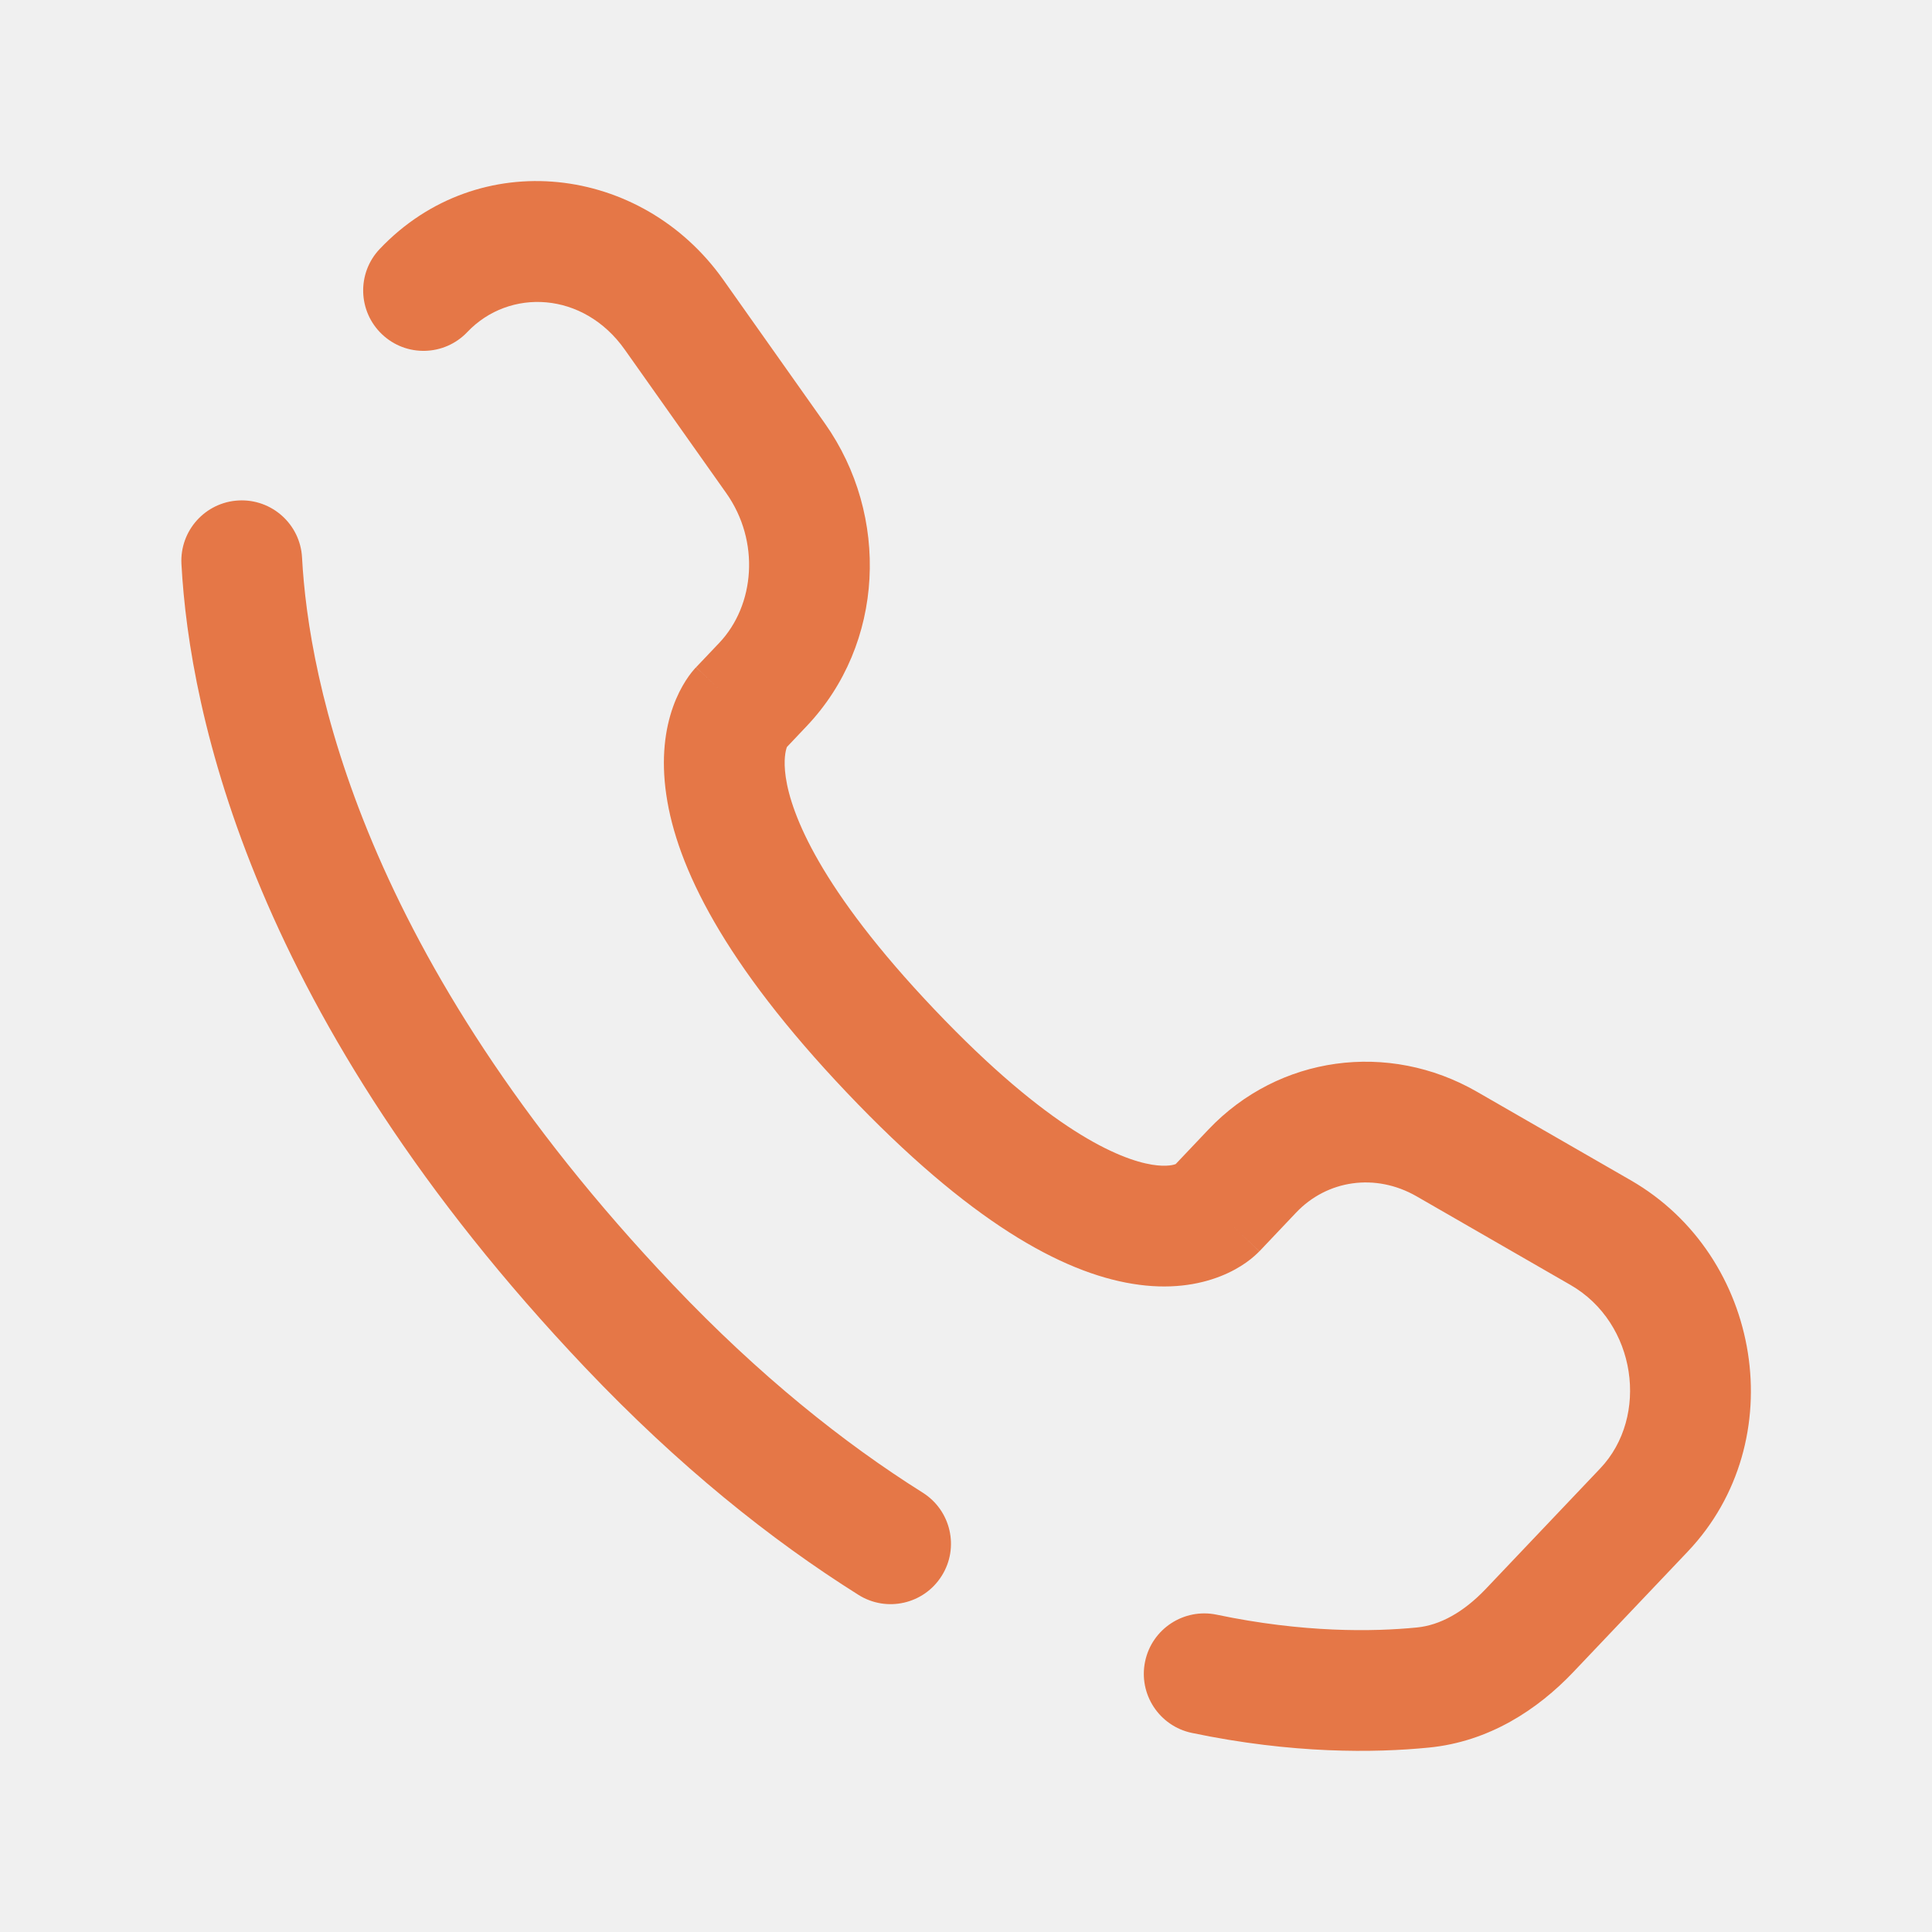
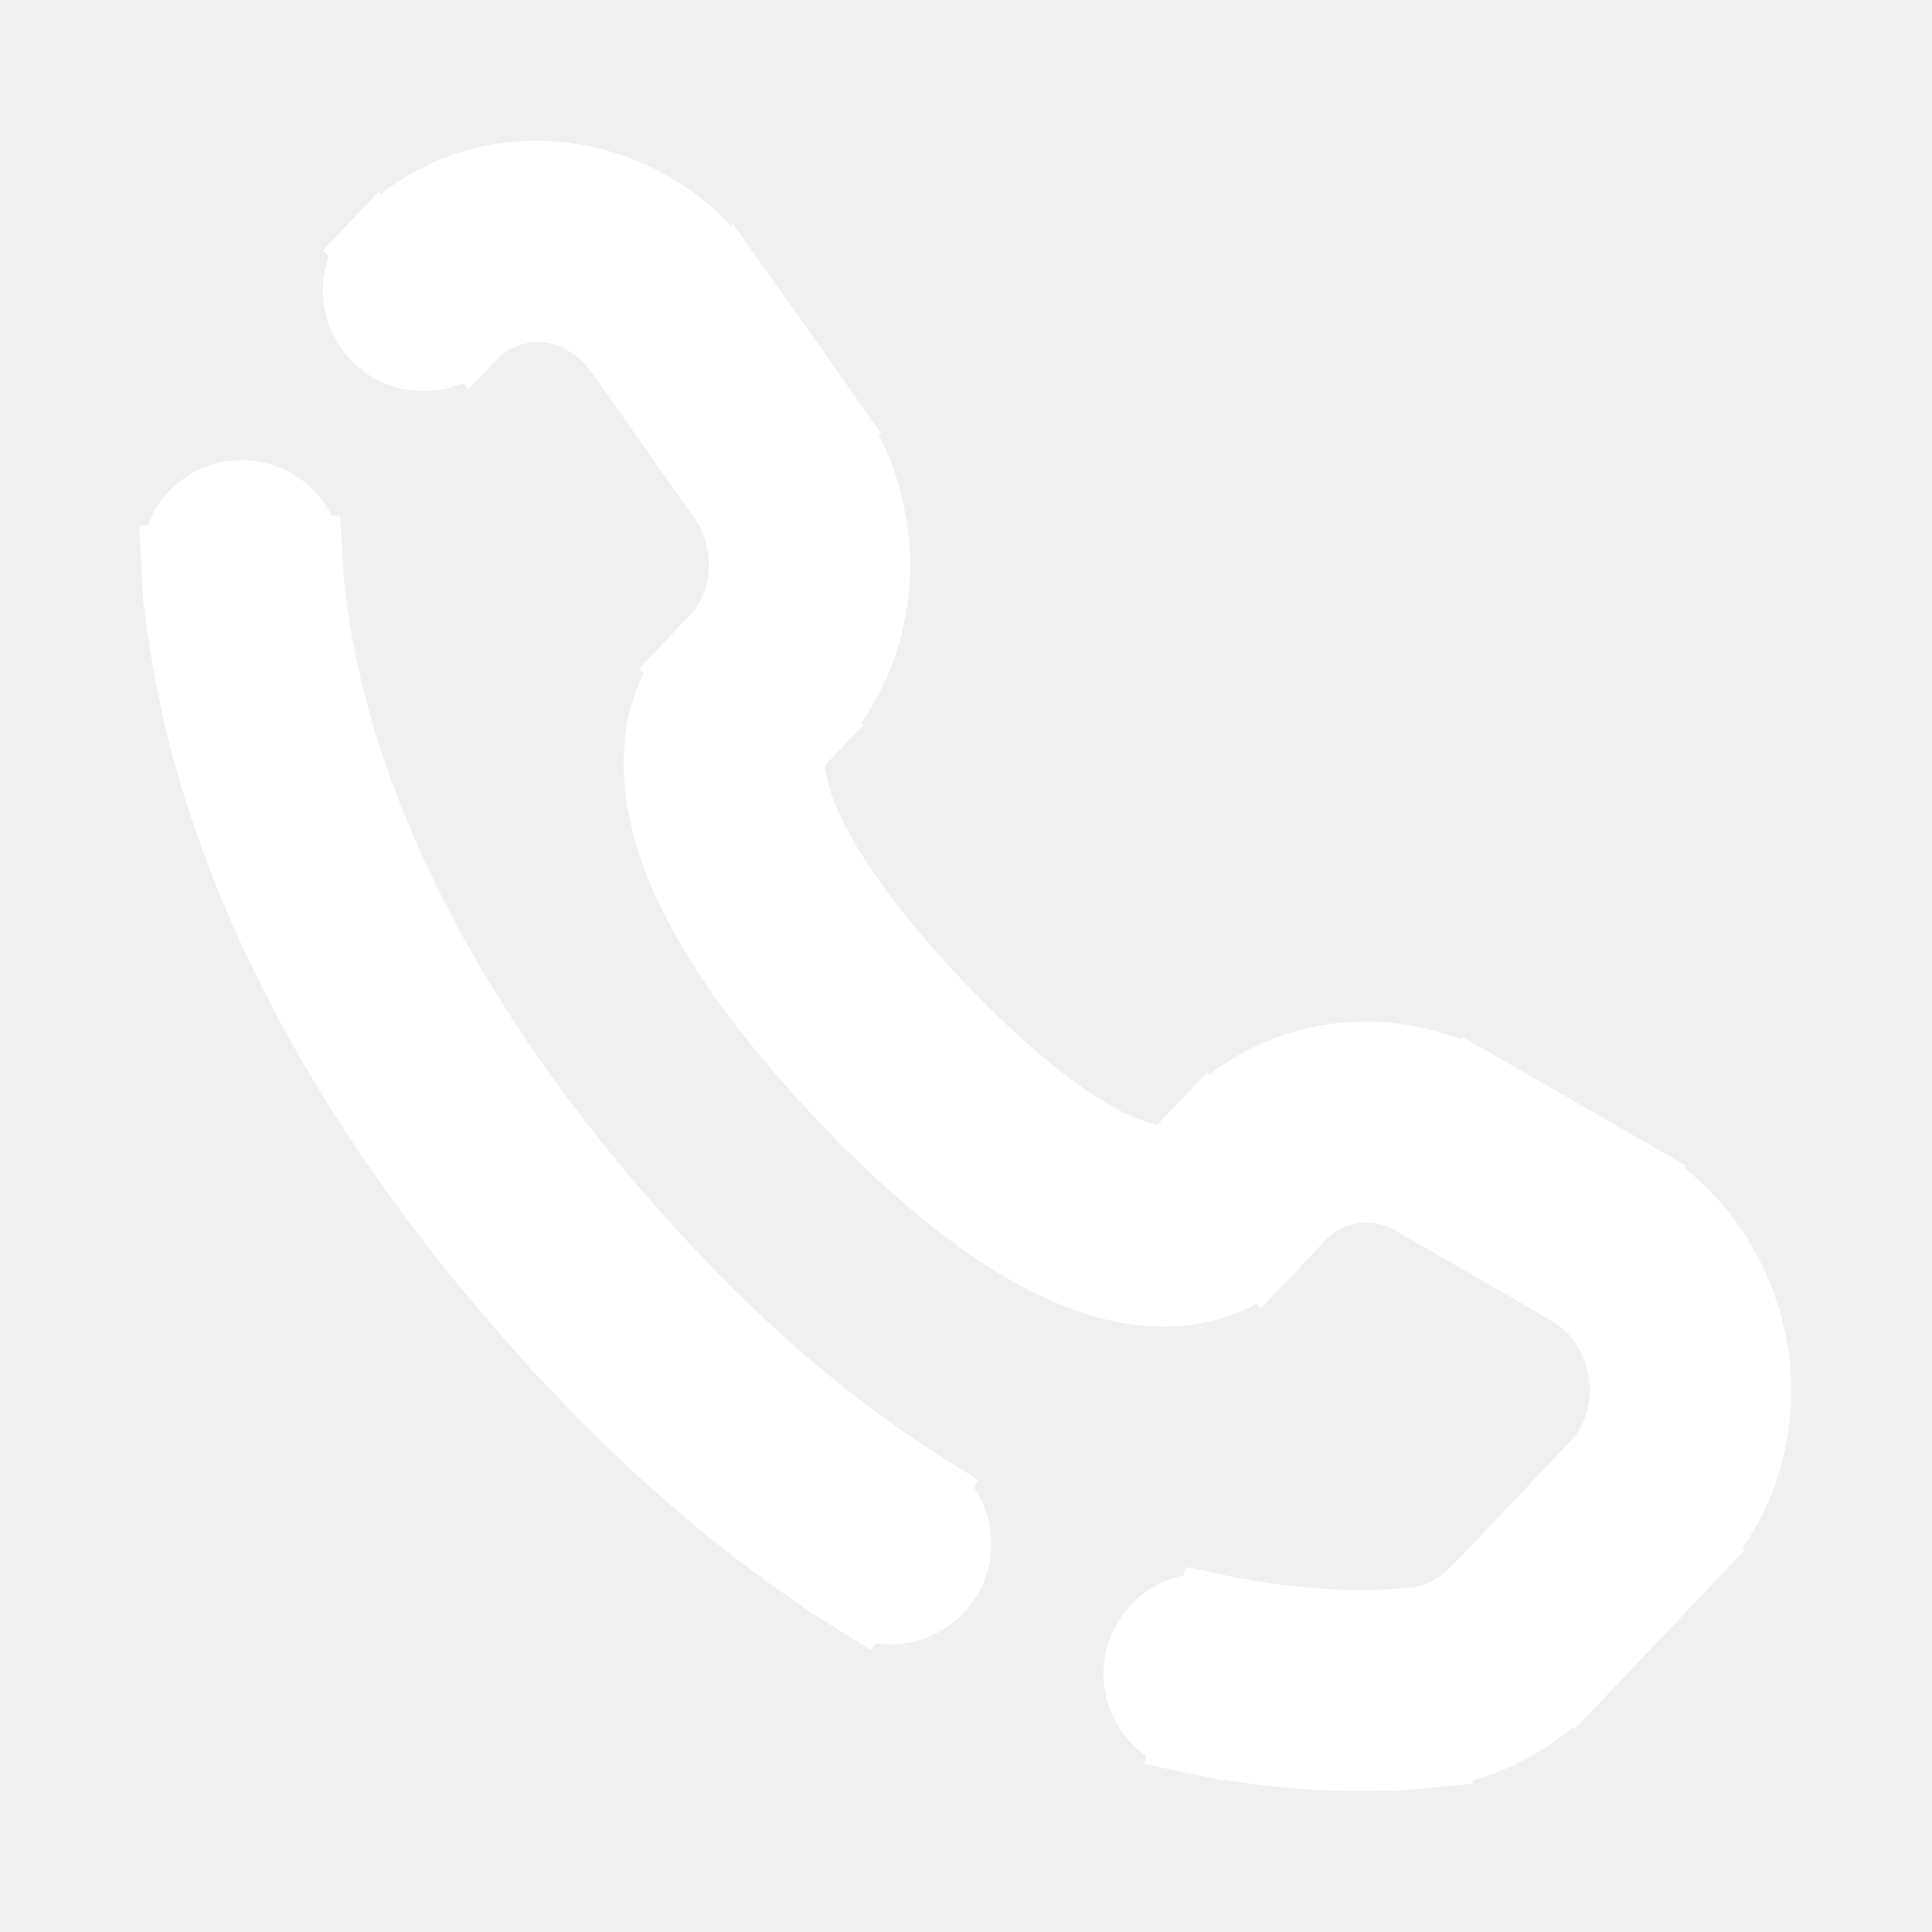
- <svg xmlns="http://www.w3.org/2000/svg" width="800px" height="800px" viewBox="0 0 24 24" fill="none">
+ <svg xmlns="http://www.w3.org/2000/svg" width="800px" height="800px" viewBox="0 0 24 24" fill="none" stroke="#ffffff">
  <g id="SVGRepo_bgCarrier" stroke-width="0" />
  <g id="SVGRepo_tracerCarrier" stroke-linecap="round" stroke-linejoin="round" />
  <g id="SVGRepo_iconCarrier">
-     <path d="M15.101 15.027L15.645 15.544V15.544L15.101 15.027ZM15.556 14.548L15.012 14.031V14.031L15.556 14.548ZM17.973 14.212L17.599 14.862H17.599L17.973 14.212ZM19.883 15.312L19.509 15.962L19.883 15.312ZM20.422 18.758L20.965 19.275L20.965 19.275L20.422 18.758ZM19.001 20.254L18.457 19.738L19.001 20.254ZM17.676 20.963L17.75 21.709L17.676 20.963ZM7.815 16.475L8.359 15.959L7.815 16.475ZM3.752 6.926C3.73 6.512 3.376 6.195 2.963 6.217C2.549 6.239 2.232 6.593 2.254 7.006L3.752 6.926ZM9.191 8.805L9.735 9.322L9.191 8.805ZM9.478 8.503L10.021 9.02L9.478 8.503ZM9.634 5.693L10.247 5.26L9.634 5.693ZM8.373 3.91L7.761 4.343V4.343L8.373 3.91ZM4.718 3.092C4.432 3.392 4.445 3.867 4.745 4.152C5.045 4.438 5.52 4.425 5.805 4.125L4.718 3.092ZM11.063 13.056L11.607 12.539L11.063 13.056ZM10.664 19.812C11.015 20.033 11.478 19.927 11.698 19.576C11.919 19.226 11.813 18.763 11.462 18.542L10.664 19.812ZM15.113 20.058C14.708 19.974 14.31 20.233 14.225 20.639C14.14 21.044 14.4 21.442 14.806 21.527L15.113 20.058ZM15.645 15.544L16.1 15.064L15.012 14.031L14.557 14.511L15.645 15.544ZM17.599 14.862L19.509 15.962L20.258 14.662L18.347 13.562L17.599 14.862ZM19.878 18.242L18.457 19.738L19.545 20.77L20.965 19.275L19.878 18.242ZM8.359 15.959C4.483 11.878 3.833 8.436 3.752 6.926L2.254 7.006C2.353 8.855 3.138 12.64 7.272 16.992L8.359 15.959ZM9.735 9.322L10.021 9.02L8.934 7.987L8.647 8.289L9.735 9.322ZM10.247 5.26L8.986 3.477L7.761 4.343L9.022 6.126L10.247 5.26ZM9.191 8.805C8.647 8.289 8.646 8.289 8.646 8.29C8.645 8.29 8.645 8.291 8.644 8.292C8.643 8.293 8.642 8.294 8.641 8.295C8.639 8.297 8.637 8.299 8.635 8.301C8.631 8.306 8.627 8.311 8.622 8.316C8.612 8.327 8.602 8.339 8.591 8.353C8.569 8.381 8.544 8.415 8.518 8.456C8.466 8.538 8.409 8.645 8.361 8.78C8.263 9.055 8.21 9.418 8.277 9.873C8.407 10.765 8.992 11.964 10.519 13.572L11.607 12.539C10.179 11.036 9.828 10.111 9.761 9.655C9.729 9.435 9.761 9.32 9.774 9.283C9.782 9.263 9.786 9.257 9.782 9.264C9.779 9.268 9.775 9.275 9.767 9.284C9.764 9.289 9.759 9.294 9.754 9.301C9.751 9.304 9.748 9.307 9.745 9.311C9.743 9.312 9.742 9.314 9.74 9.316C9.739 9.317 9.738 9.318 9.737 9.319C9.737 9.319 9.736 9.32 9.736 9.32C9.735 9.321 9.735 9.322 9.191 8.805ZM10.519 13.572C12.042 15.176 13.192 15.806 14.07 15.948C14.52 16.022 14.885 15.963 15.161 15.854C15.296 15.801 15.402 15.739 15.482 15.682C15.522 15.653 15.556 15.627 15.582 15.603C15.596 15.591 15.608 15.58 15.618 15.57C15.623 15.565 15.628 15.561 15.632 15.556C15.635 15.554 15.637 15.552 15.639 15.55C15.64 15.549 15.641 15.548 15.642 15.547C15.642 15.546 15.643 15.545 15.643 15.545C15.644 15.544 15.645 15.544 15.101 15.027C14.557 14.511 14.558 14.51 14.558 14.509C14.559 14.509 14.559 14.508 14.56 14.508C14.561 14.507 14.562 14.506 14.562 14.505C14.564 14.503 14.566 14.502 14.568 14.5C14.571 14.496 14.574 14.493 14.577 14.49C14.583 14.485 14.588 14.48 14.593 14.475C14.603 14.467 14.61 14.462 14.615 14.458C14.624 14.452 14.623 14.454 14.61 14.459C14.591 14.467 14.5 14.499 14.31 14.468C13.908 14.402 13.039 14.047 11.607 12.539L10.519 13.572ZM8.986 3.477C7.972 2.043 5.944 1.801 4.718 3.092L5.805 4.125C6.328 3.575 7.249 3.618 7.761 4.343L8.986 3.477ZM18.457 19.738C18.178 20.031 17.886 20.189 17.603 20.217L17.75 21.709C18.497 21.636 19.102 21.237 19.545 20.77L18.457 19.738ZM10.021 9.02C10.989 8.001 11.057 6.407 10.247 5.26L9.022 6.126C9.444 6.723 9.379 7.518 8.934 7.987L10.021 9.02ZM19.509 15.962C20.33 16.434 20.491 17.597 19.878 18.242L20.965 19.275C22.27 17.901 21.89 15.602 20.258 14.662L19.509 15.962ZM16.1 15.064C16.485 14.658 17.086 14.567 17.599 14.862L18.347 13.562C17.248 12.93 15.886 13.111 15.012 14.031L16.1 15.064ZM11.462 18.542C10.479 17.924 9.431 17.088 8.359 15.959L7.272 16.992C8.426 18.207 9.569 19.124 10.664 19.812L11.462 18.542ZM17.603 20.217C17.056 20.271 16.191 20.284 15.113 20.058L14.806 21.527C16.054 21.788 17.074 21.776 17.75 21.709L17.603 20.217Z" fill="#e36935e6" />
+     <path d="M15.101 15.027L15.645 15.544V15.544L15.101 15.027ZM15.556 14.548L15.012 14.031V14.031L15.556 14.548ZM17.973 14.212L17.599 14.862H17.599L17.973 14.212ZM19.883 15.312L19.509 15.962L19.883 15.312ZM20.422 18.758L20.965 19.275L20.965 19.275L20.422 18.758ZM19.001 20.254L18.457 19.738L19.001 20.254ZM17.676 20.963L17.75 21.709L17.676 20.963ZM7.815 16.475L8.359 15.959L7.815 16.475ZM3.752 6.926C3.73 6.512 3.376 6.195 2.963 6.217C2.549 6.239 2.232 6.593 2.254 7.006L3.752 6.926ZM9.191 8.805L9.735 9.322L9.191 8.805ZM9.478 8.503L10.021 9.02L9.478 8.503ZM9.634 5.693L10.247 5.26L9.634 5.693ZM8.373 3.91L7.761 4.343V4.343L8.373 3.91ZM4.718 3.092C4.432 3.392 4.445 3.867 4.745 4.152C5.045 4.438 5.52 4.425 5.805 4.125L4.718 3.092ZM11.063 13.056L11.607 12.539L11.063 13.056ZM10.664 19.812C11.015 20.033 11.478 19.927 11.698 19.576C11.919 19.226 11.813 18.763 11.462 18.542L10.664 19.812ZM15.113 20.058C14.708 19.974 14.31 20.233 14.225 20.639C14.14 21.044 14.4 21.442 14.806 21.527L15.113 20.058ZM15.645 15.544L16.1 15.064L15.012 14.031L14.557 14.511L15.645 15.544ZM17.599 14.862L19.509 15.962L20.258 14.662L18.347 13.562L17.599 14.862ZM19.878 18.242L18.457 19.738L19.545 20.77L20.965 19.275L19.878 18.242ZM8.359 15.959C4.483 11.878 3.833 8.436 3.752 6.926L2.254 7.006C2.353 8.855 3.138 12.64 7.272 16.992L8.359 15.959ZM9.735 9.322L10.021 9.02L8.934 7.987L8.647 8.289L9.735 9.322ZM10.247 5.26L8.986 3.477L7.761 4.343L9.022 6.126L10.247 5.26ZM9.191 8.805C8.647 8.289 8.646 8.289 8.646 8.29C8.645 8.29 8.645 8.291 8.644 8.292C8.643 8.293 8.642 8.294 8.641 8.295C8.639 8.297 8.637 8.299 8.635 8.301C8.631 8.306 8.627 8.311 8.622 8.316C8.612 8.327 8.602 8.339 8.591 8.353C8.569 8.381 8.544 8.415 8.518 8.456C8.466 8.538 8.409 8.645 8.361 8.78C8.263 9.055 8.21 9.418 8.277 9.873C8.407 10.765 8.992 11.964 10.519 13.572L11.607 12.539C10.179 11.036 9.828 10.111 9.761 9.655C9.729 9.435 9.761 9.32 9.774 9.283C9.782 9.263 9.786 9.257 9.782 9.264C9.779 9.268 9.775 9.275 9.767 9.284C9.764 9.289 9.759 9.294 9.754 9.301C9.751 9.304 9.748 9.307 9.745 9.311C9.743 9.312 9.742 9.314 9.74 9.316C9.739 9.317 9.738 9.318 9.737 9.319C9.737 9.319 9.736 9.32 9.736 9.32C9.735 9.321 9.735 9.322 9.191 8.805ZM10.519 13.572C12.042 15.176 13.192 15.806 14.07 15.948C14.52 16.022 14.885 15.963 15.161 15.854C15.296 15.801 15.402 15.739 15.482 15.682C15.522 15.653 15.556 15.627 15.582 15.603C15.596 15.591 15.608 15.58 15.618 15.57C15.623 15.565 15.628 15.561 15.632 15.556C15.635 15.554 15.637 15.552 15.639 15.55C15.64 15.549 15.641 15.548 15.642 15.547C15.642 15.546 15.643 15.545 15.643 15.545C15.644 15.544 15.645 15.544 15.101 15.027C14.557 14.511 14.558 14.51 14.558 14.509C14.559 14.509 14.559 14.508 14.56 14.508C14.561 14.507 14.562 14.506 14.562 14.505C14.564 14.503 14.566 14.502 14.568 14.5C14.571 14.496 14.574 14.493 14.577 14.49C14.583 14.485 14.588 14.48 14.593 14.475C14.603 14.467 14.61 14.462 14.615 14.458C14.624 14.452 14.623 14.454 14.61 14.459C14.591 14.467 14.5 14.499 14.31 14.468C13.908 14.402 13.039 14.047 11.607 12.539L10.519 13.572ZM8.986 3.477C7.972 2.043 5.944 1.801 4.718 3.092L5.805 4.125C6.328 3.575 7.249 3.618 7.761 4.343L8.986 3.477ZM18.457 19.738C18.178 20.031 17.886 20.189 17.603 20.217L17.75 21.709C18.497 21.636 19.102 21.237 19.545 20.77L18.457 19.738ZM10.021 9.02C10.989 8.001 11.057 6.407 10.247 5.26L9.022 6.126C9.444 6.723 9.379 7.518 8.934 7.987L10.021 9.02ZM19.509 15.962C20.33 16.434 20.491 17.597 19.878 18.242L20.965 19.275C22.27 17.901 21.89 15.602 20.258 14.662L19.509 15.962ZM16.1 15.064C16.485 14.658 17.086 14.567 17.599 14.862L18.347 13.562C17.248 12.93 15.886 13.111 15.012 14.031L16.1 15.064ZM11.462 18.542C10.479 17.924 9.431 17.088 8.359 15.959L7.272 16.992C8.426 18.207 9.569 19.124 10.664 19.812L11.462 18.542ZM17.603 20.217C17.056 20.271 16.191 20.284 15.113 20.058L14.806 21.527C16.054 21.788 17.074 21.776 17.75 21.709L17.603 20.217Z" fill="#ffffff" />
  </g>
</svg>
